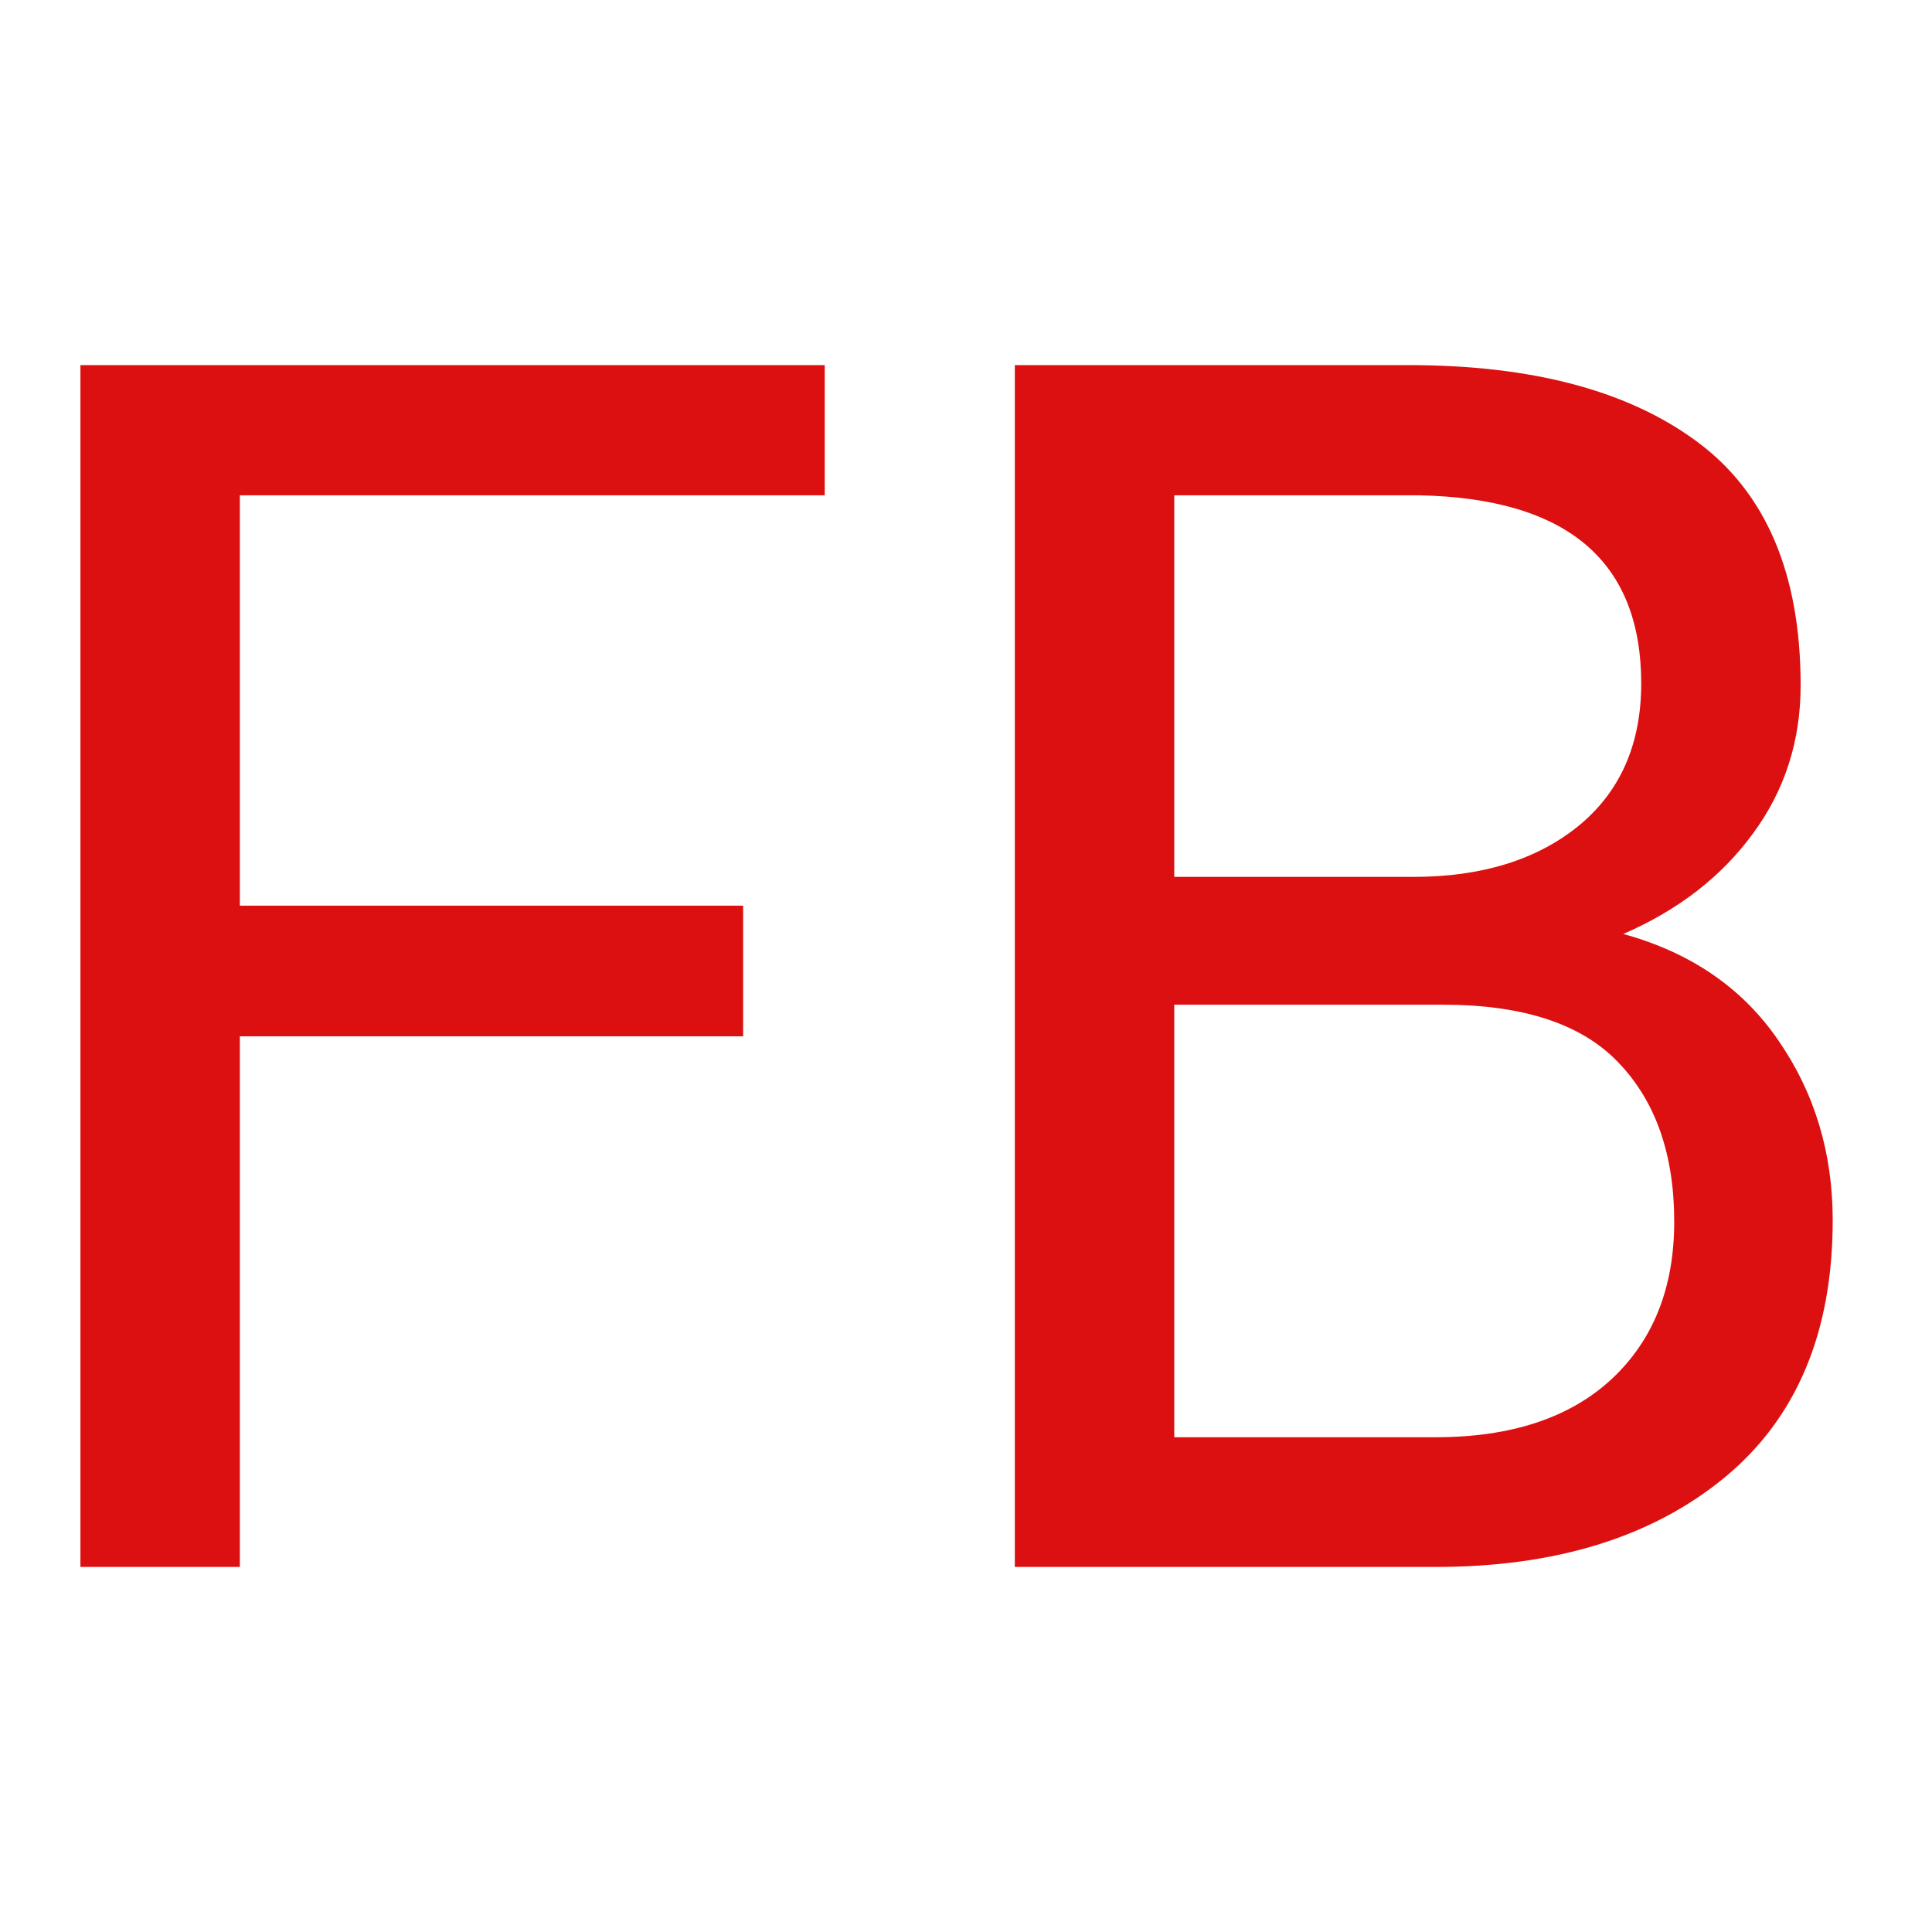
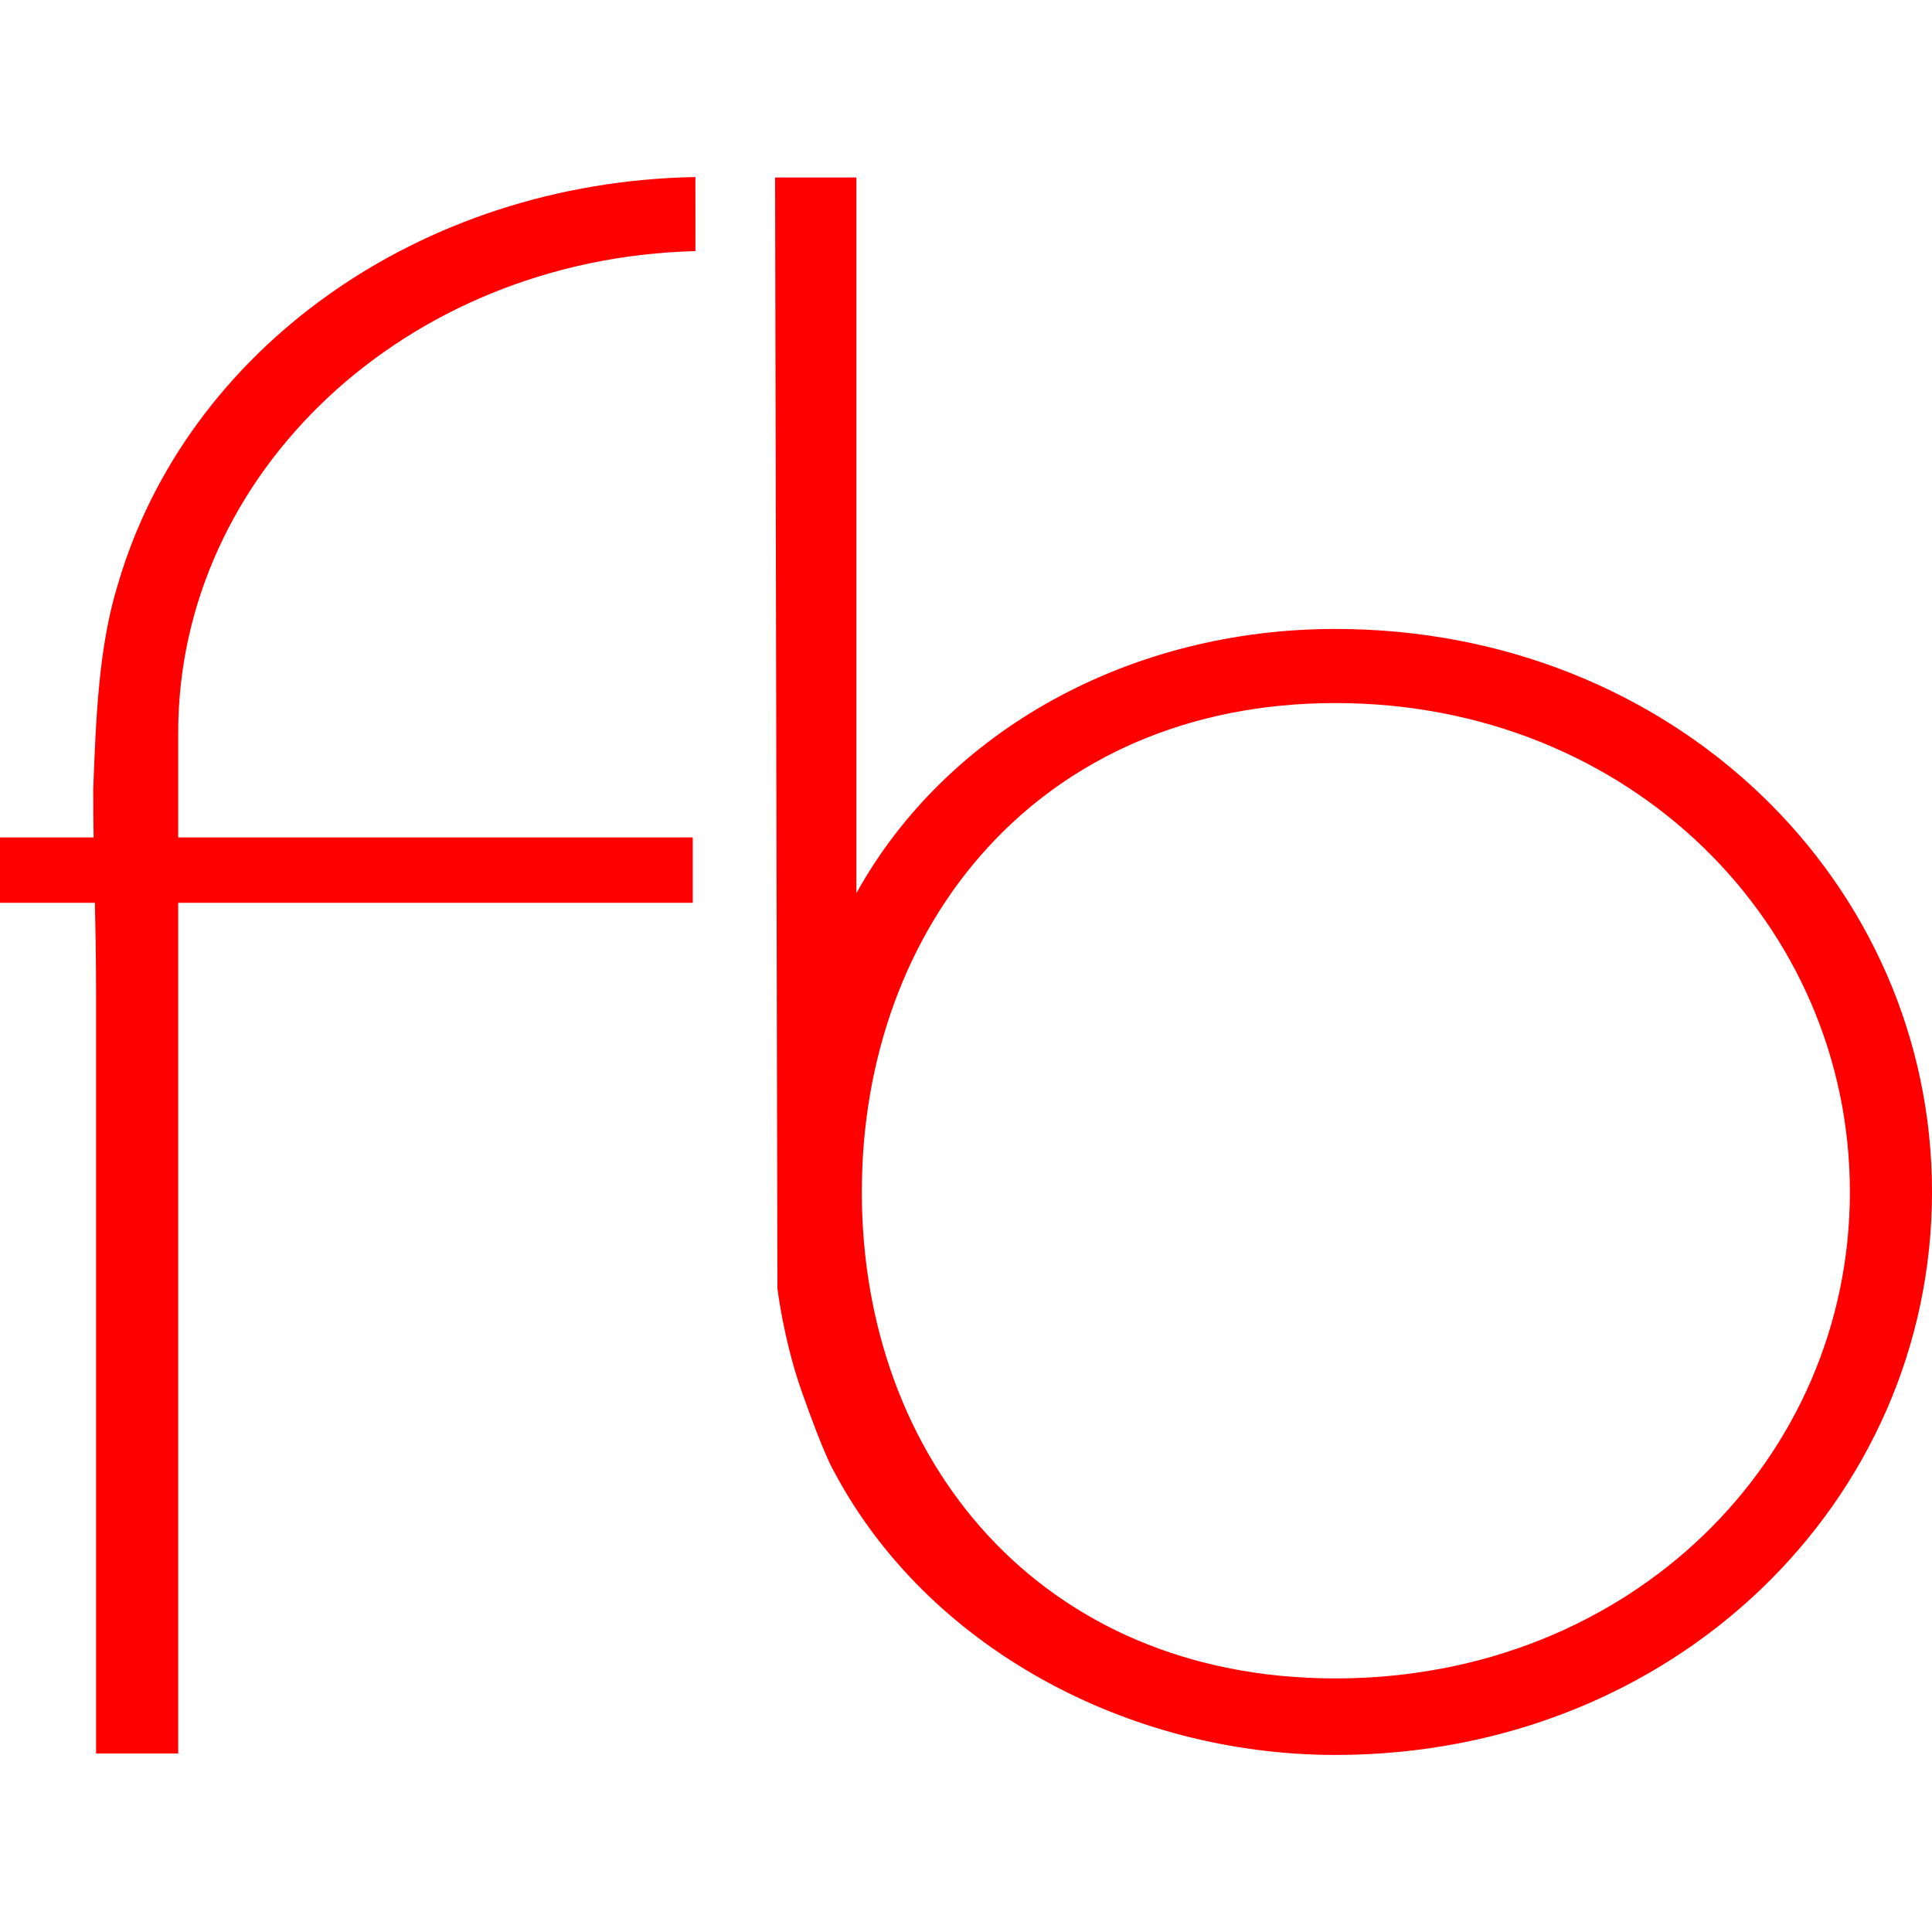
<svg xmlns="http://www.w3.org/2000/svg" width="64" height="64" id="svg2" version="1.1">
  <defs id="defs4" />
  <g id="layer1" transform="translate(0,-988.3622)">
-     <text xml:space="preserve" style="font-size:56px;font-style:normal;font-variant:normal;font-weight:normal;font-stretch:normal;text-align:start;line-height:125%;letter-spacing:0px;word-spacing:0px;writing-mode:lr-tb;text-anchor:start;fill:#dc1010;fill-opacity:1;stroke:none;font-family:Roboto;-inkscape-font-specification:Roboto" x="-1.961" y="1040.268" id="text2985">
-       <tspan id="tspan2987" x="-1.961" y="1040.268">FB</tspan>
-     </text>
+     <g style="font-size:628.141px;font-style:normal;font-variant:normal;font-weight:normal;font-stretch:normal;text-align:start;line-height:125%;letter-spacing:0px;word-spacing:0px;writing-mode:lr-tb;text-anchor:start;fill:#ff0000;fill-opacity:1;stroke:none;font-family:Satellite;-inkscape-font-specification:Satellite" id="text3757">
+       <path d="m 23.036,994.227 c -9.156,0.164 -16.866,5.727 -19.132,13.498 -0.635,2.045 -0.726,4.415 -0.816,6.787 0,2.208 0.095,4.415 0.095,6.788 l 0,1.884 0,23.264 2.72,0 0,-23.264 0,-1.884 0,-8.668 c 0,-8.588 7.525,-15.706 17.134,-15.952 z" id="path3924" style="fill:#ff0000;fill-opacity:1" />
+       <path d="m 25.676,994.243 0.077,36.799 c 0,0 0.201,1.7 0.803,3.41 0.766,2.178 1.073,2.657 1.073,2.657 3.082,5.808 9.717,9.388 16.607,9.388 11.242,0 19.764,-8.425 19.764,-18.65 0,-10.224 -8.522,-18.65 -19.764,-18.65 -6.799,0 -12.875,3.355 -15.867,8.753 l 0,-23.708 -2.693,0 z m 18.56,17.409 c 9.791,0 17.044,7.362 17.044,16.196 0,8.834 -7.253,16.114 -17.044,16.114 -9.791,0 -15.687,-7.28 -15.687,-16.114 0,-8.834 5.896,-16.196 15.687,-16.196 z" id="path3926" style="fill:#ff0000;fill-opacity:1" />
+       <rect style="fill:#ff0000;fill-opacity:1;stroke:none" id="rect3934" width="22.949" height="2.166" x="-1.25e-06" y="1016.103" />
+     </g>
  </g>
</svg>
